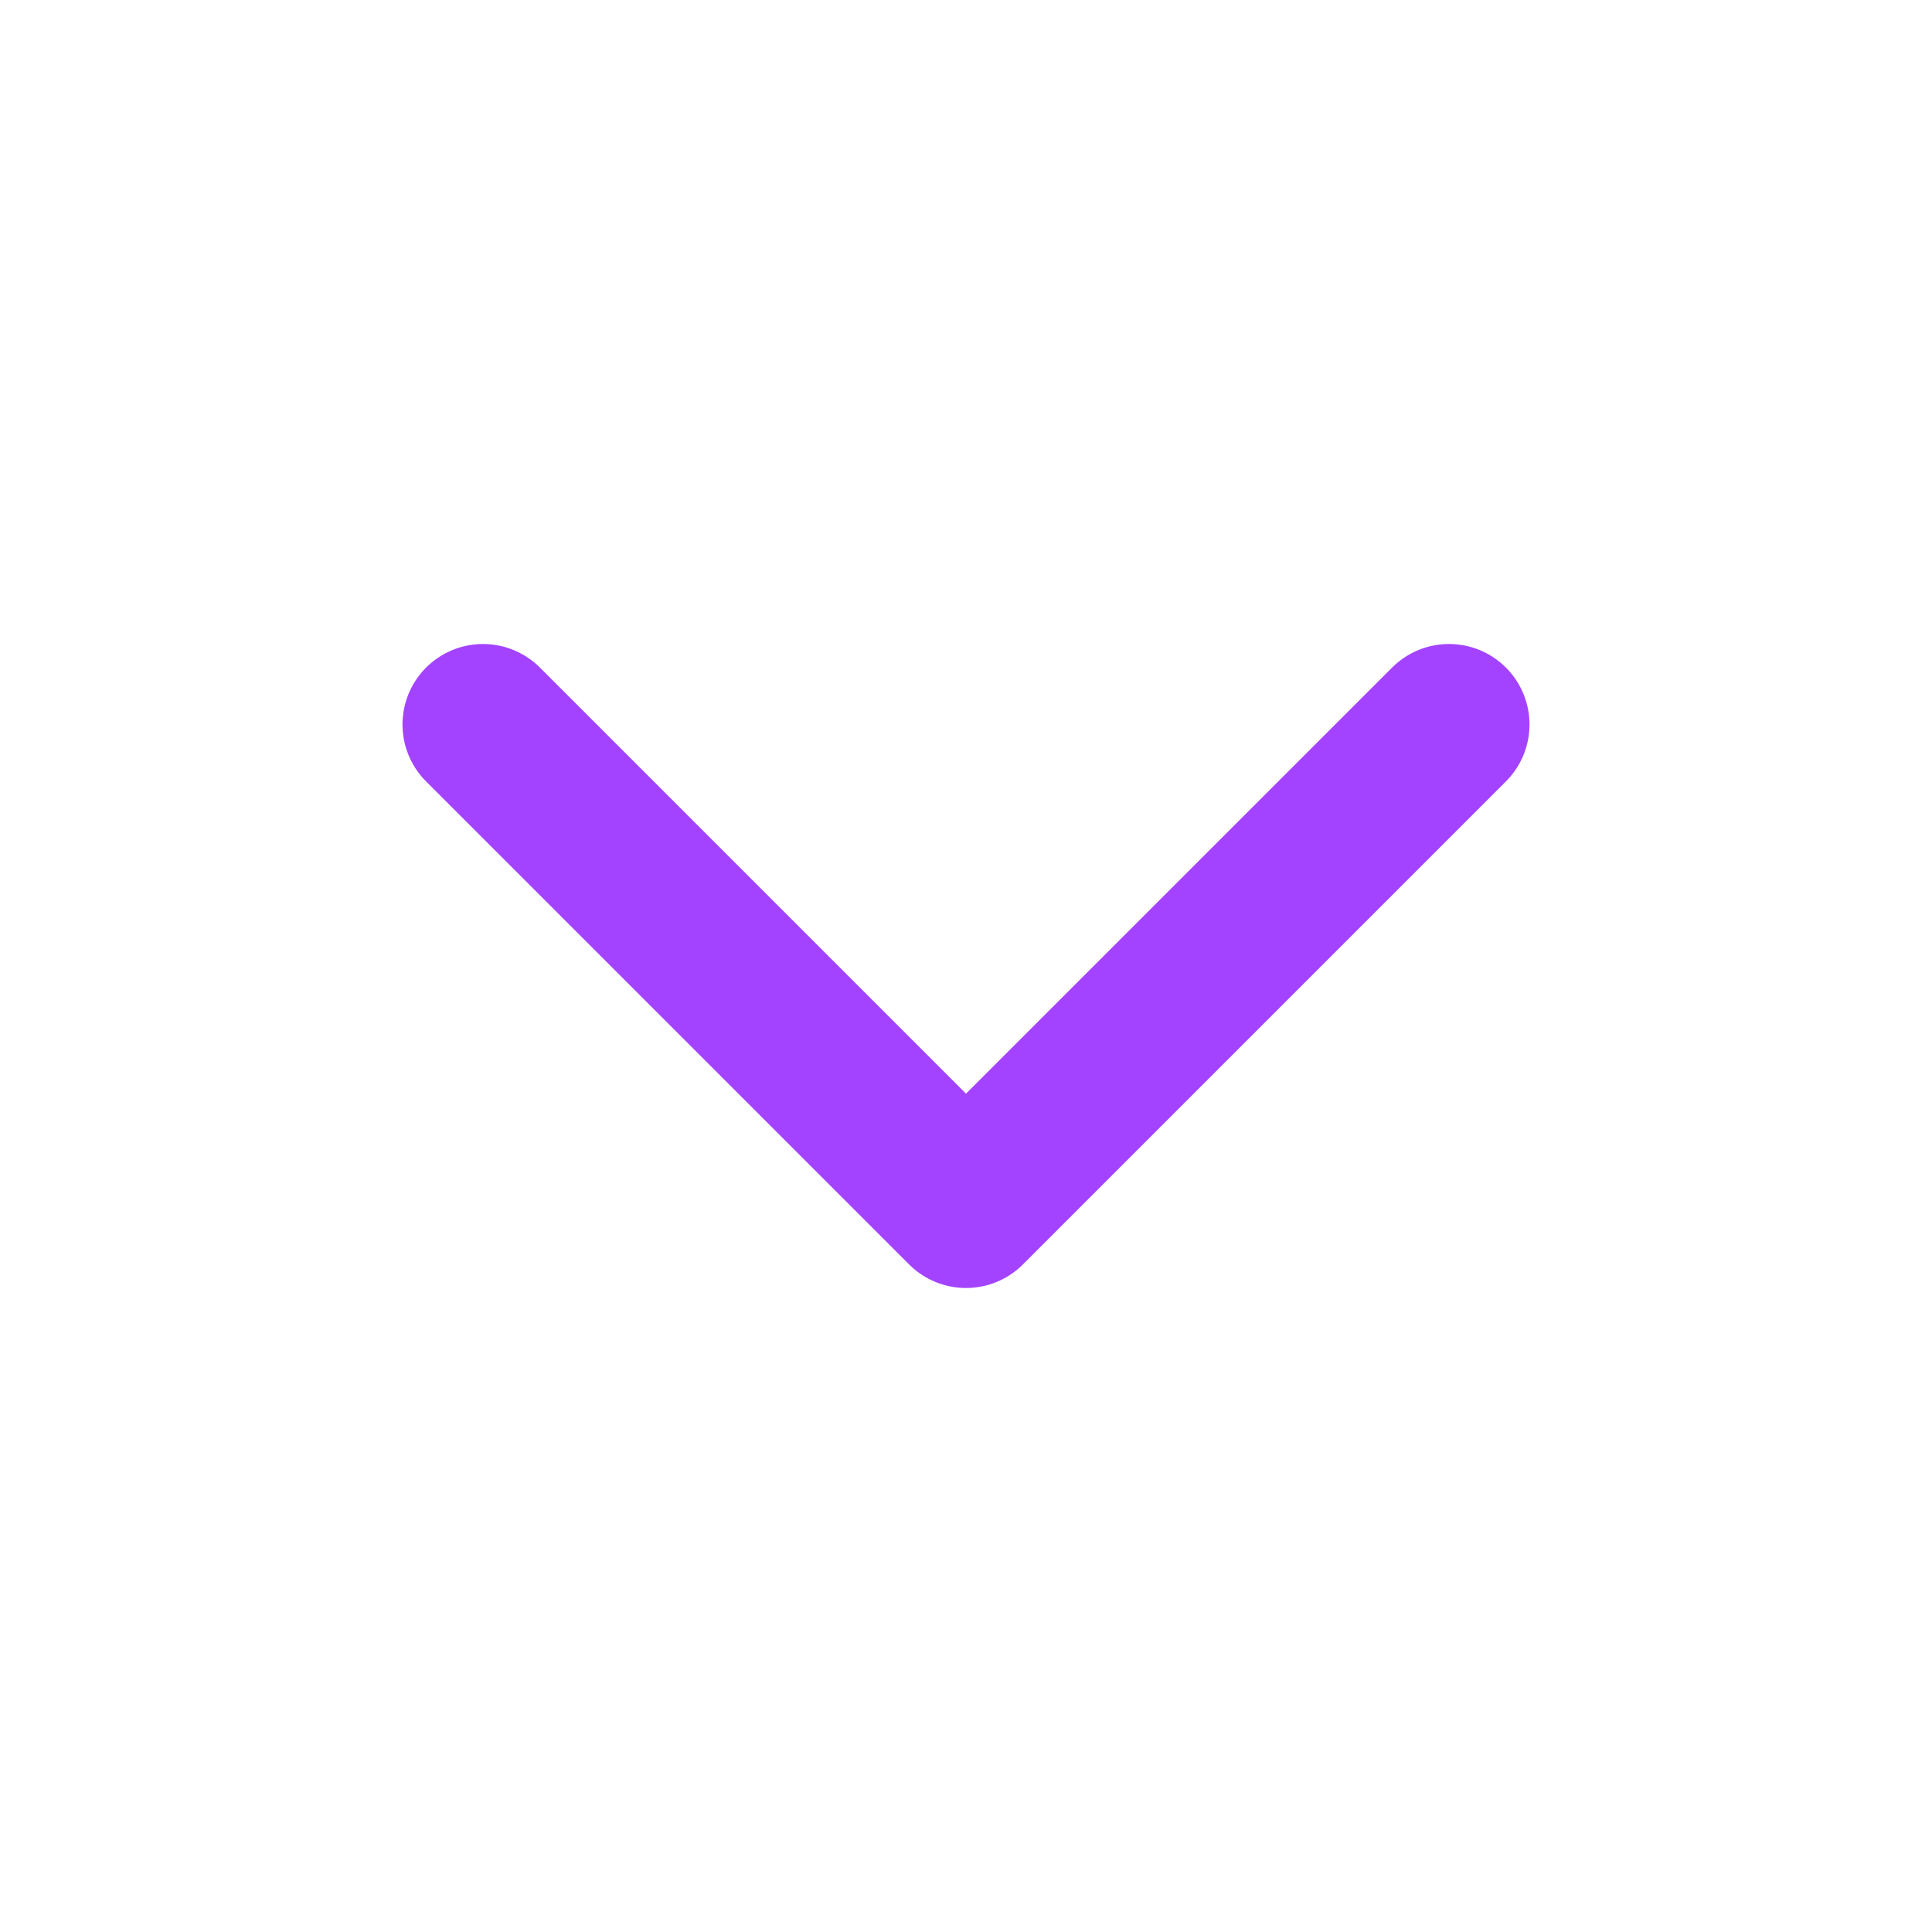
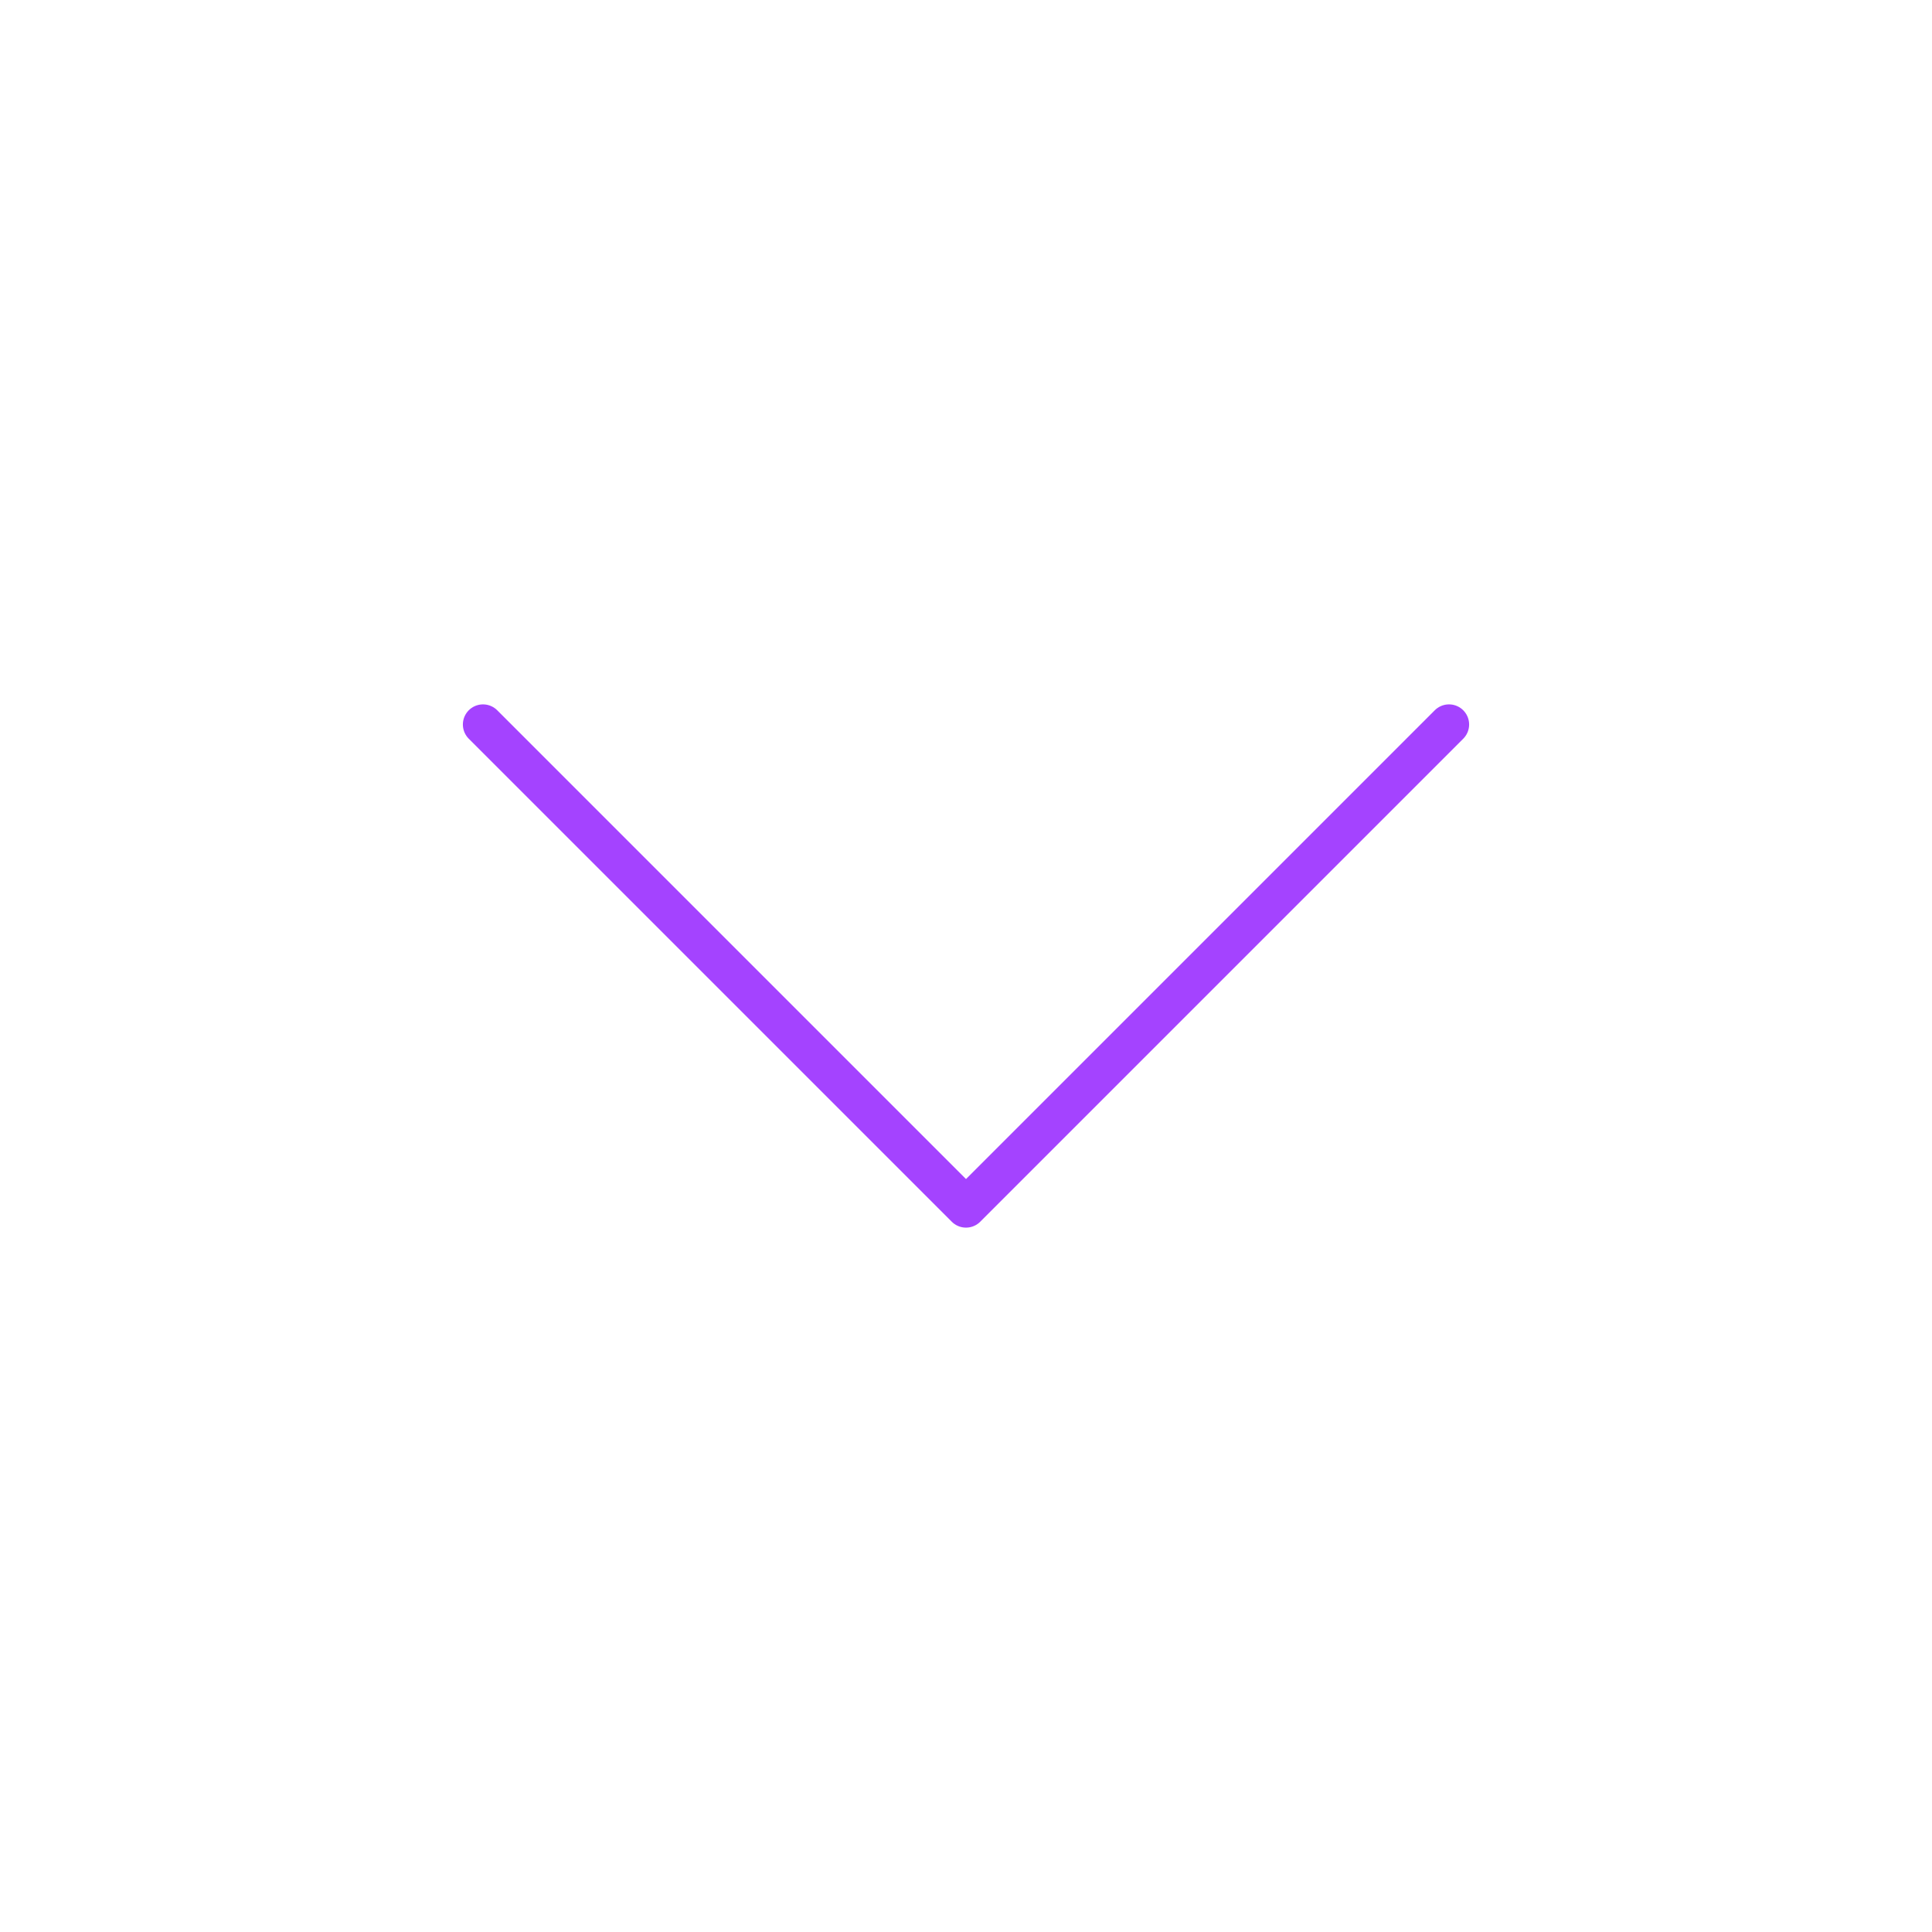
<svg xmlns="http://www.w3.org/2000/svg" width="24" height="24" viewBox="0 0 48 48" fill="none">
-   <path d="M36 18L24 30L12 18" stroke="#A443FF" stroke-width="4" stroke-linecap="round" stroke-linejoin="round" />
+   <path d="M36 18L24 30L12 18" stroke="#A443FF" strokeWidth="4" stroke-linecap="round" stroke-linejoin="round" />
</svg>
